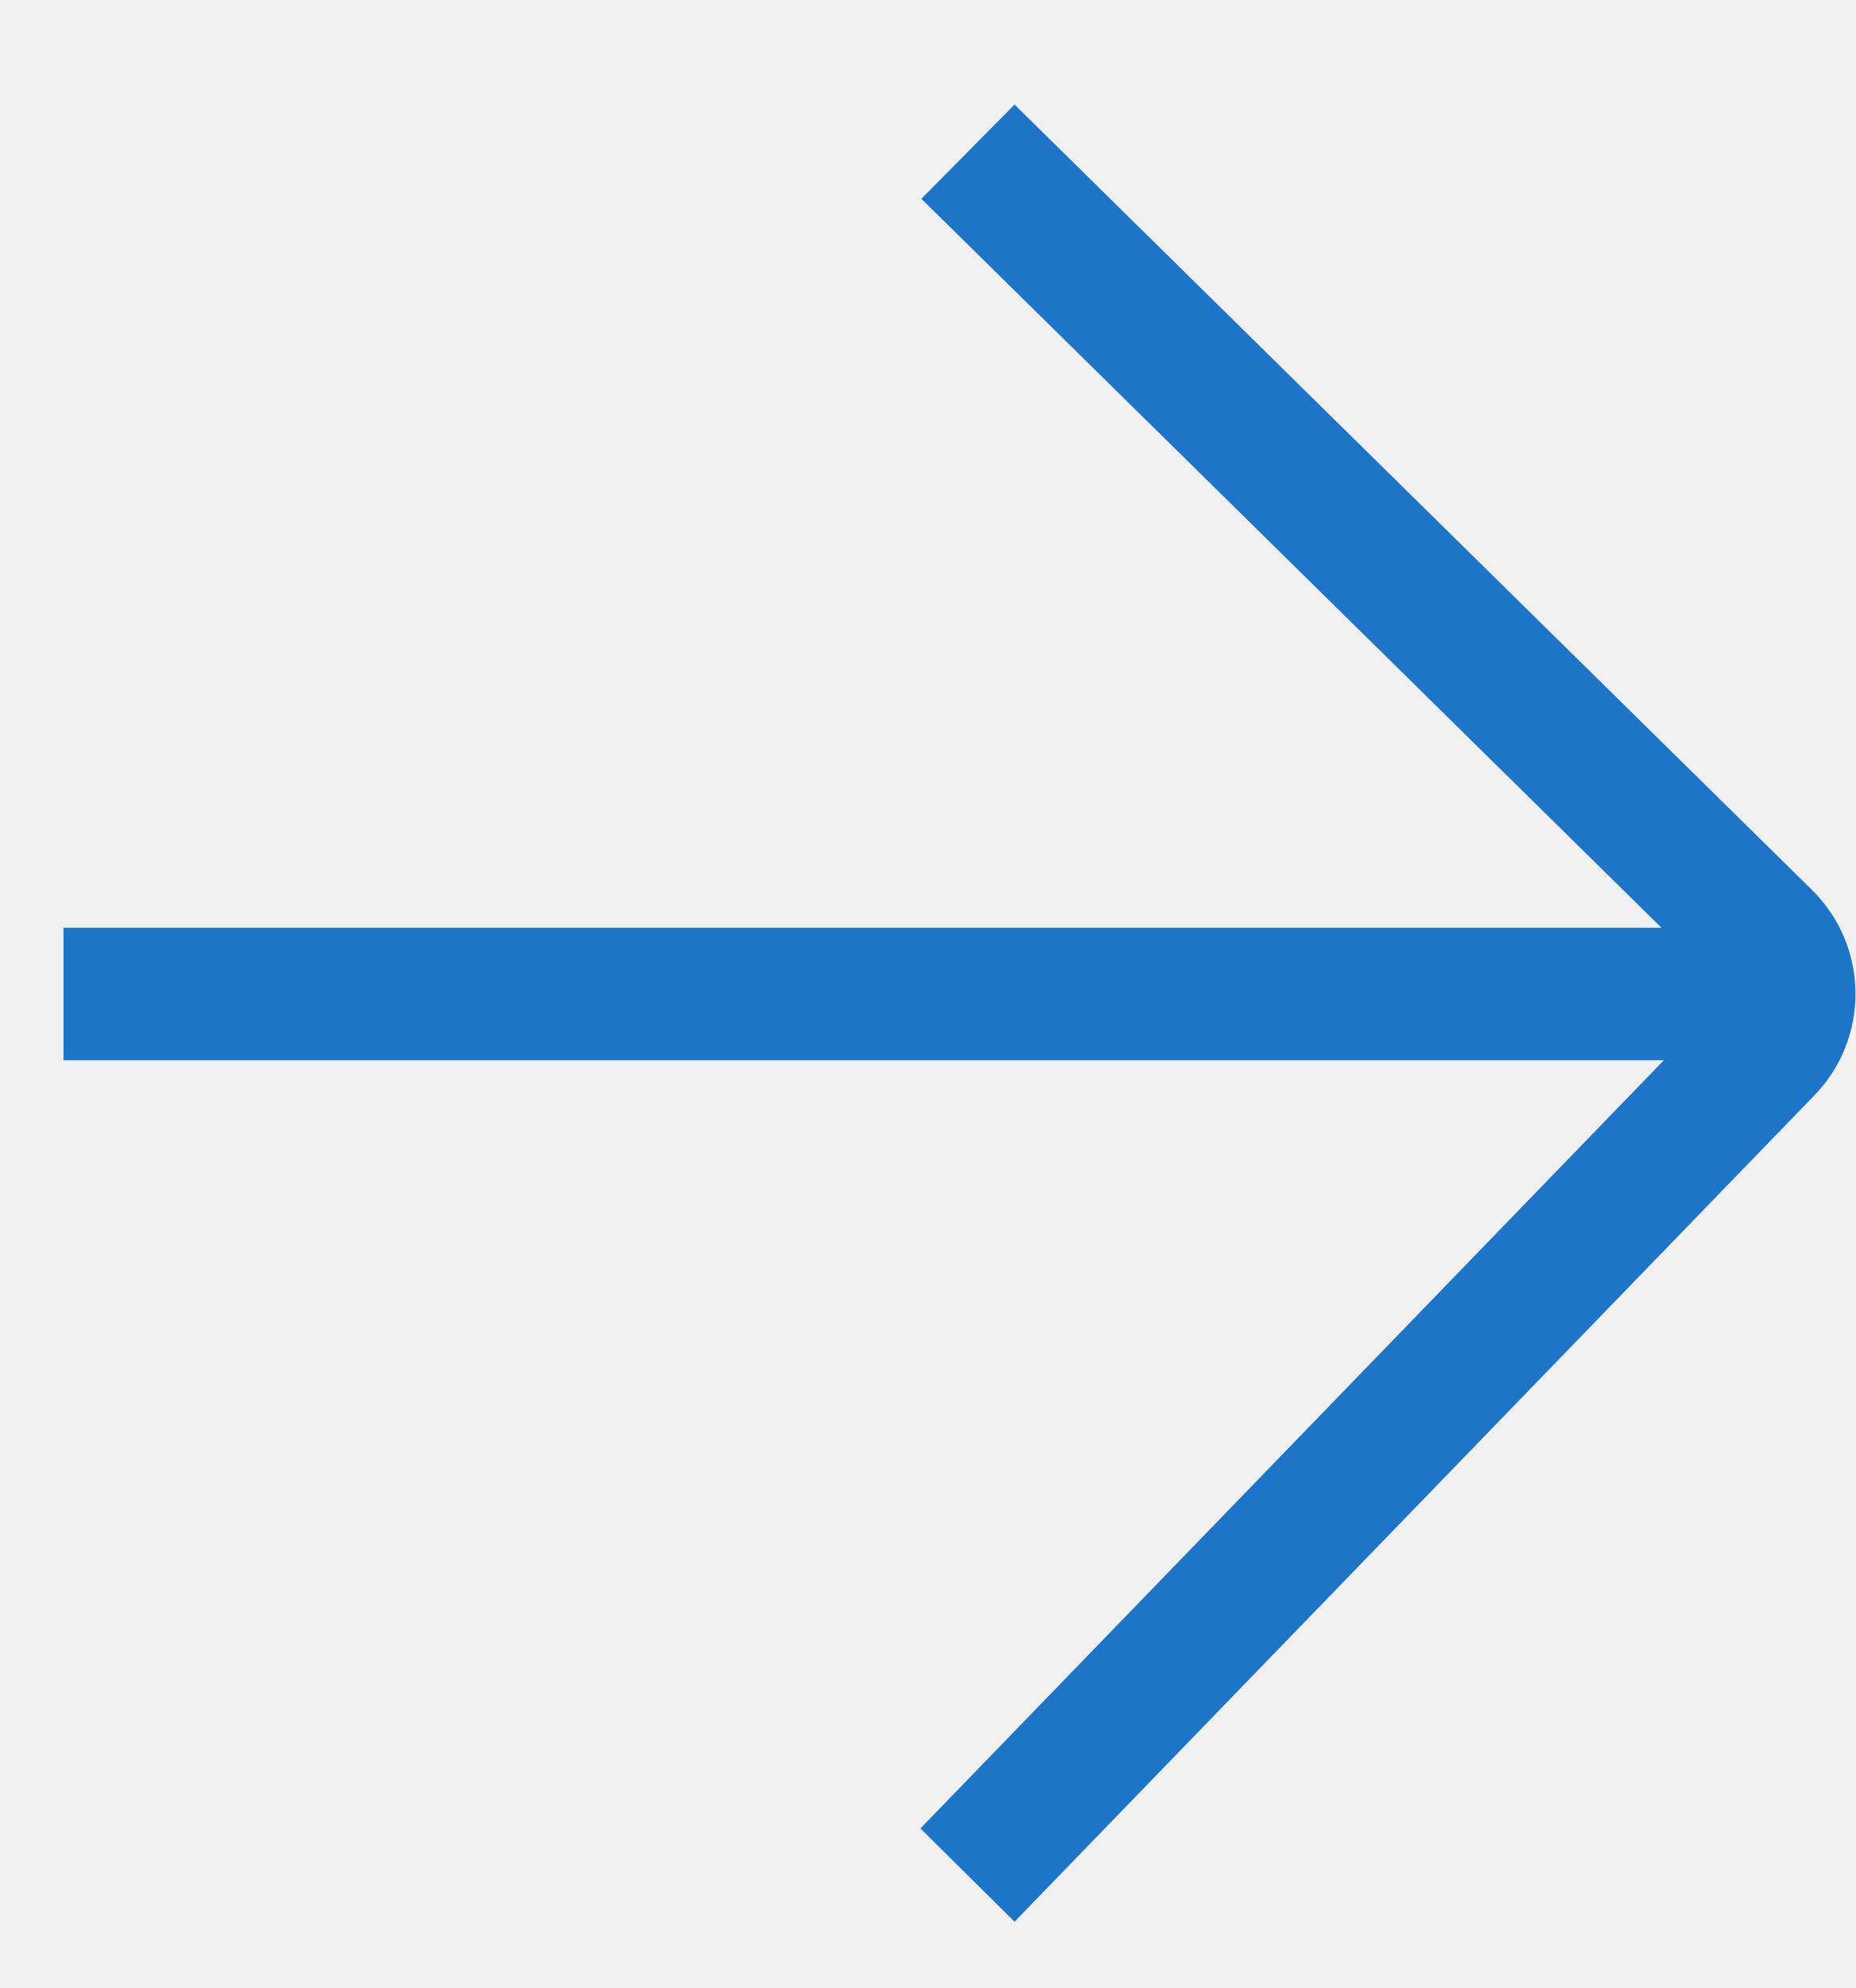
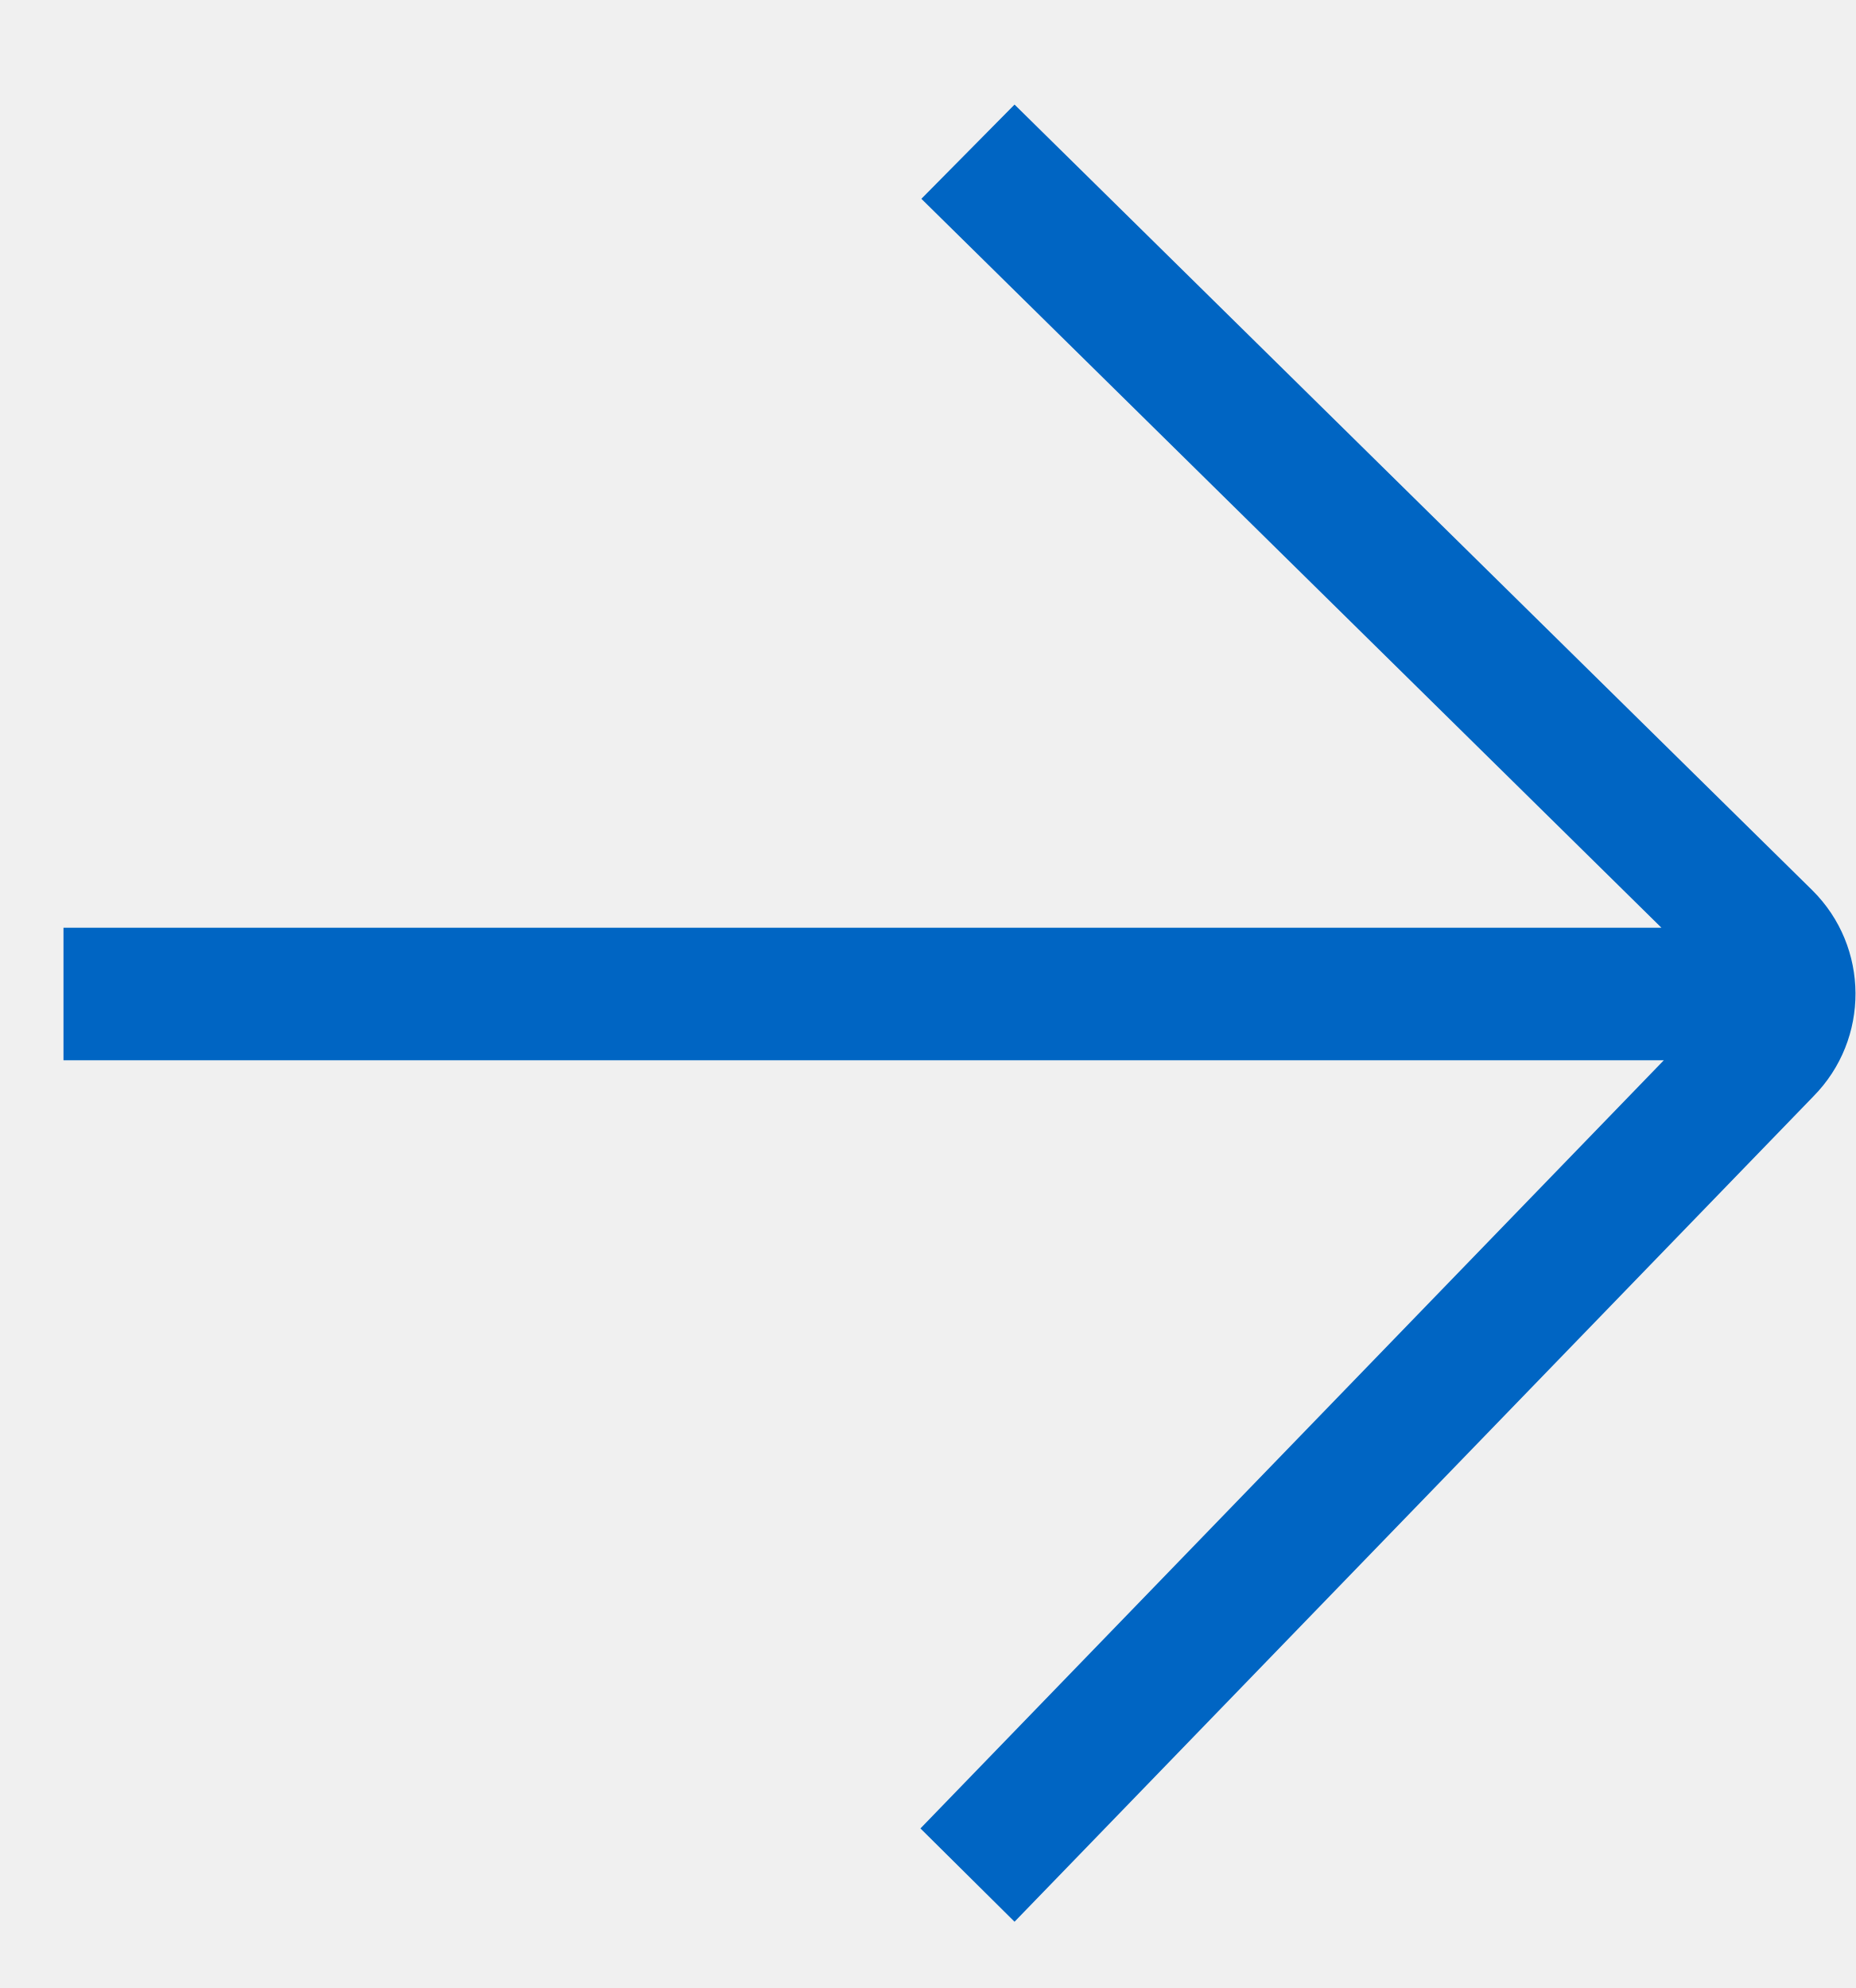
<svg xmlns="http://www.w3.org/2000/svg" xmlns:xlink="http://www.w3.org/1999/xlink" width="14px" height="15px" viewBox="0 0 14 15" version="1.1">
  <defs>
    <path d="M12.536,7 L6.952,1.5 L7.655,0.789 L13.674,6.717 C14.106,7.145 14.109,7.841 13.682,8.273 L7.655,14.5 L6.945,13.796 L12.554,8 L0.479,8 L0.479,7 L12.536,7 Z" id="path-1" />
  </defs>
  <g id="Landing-Page" stroke="none" stroke-width="1" fill="none" fill-rule="evenodd">
    <g id="WhitePage_Landing" transform="translate(-882, -2506)">
      <g id="footer" transform="translate(225, 2148)">
        <g id="Button/06Flat+Icon/Big/Icon_right" transform="translate(445, 355)">
          <g id="icon" transform="translate(212, 3)">
            <mask id="mask-2" fill="white">
              <use xlink:href="#path-1" />
            </mask>
-             <use id="Mask" fill="#1e75c7" fill-rule="nonzero" xlink:href="#path-1" />
+             <use id="Mask" fill="#0065c3" fill-rule="nonzero" xlink:href="#path-1" />
          </g>
        </g>
      </g>
    </g>
  </g>
</svg>
